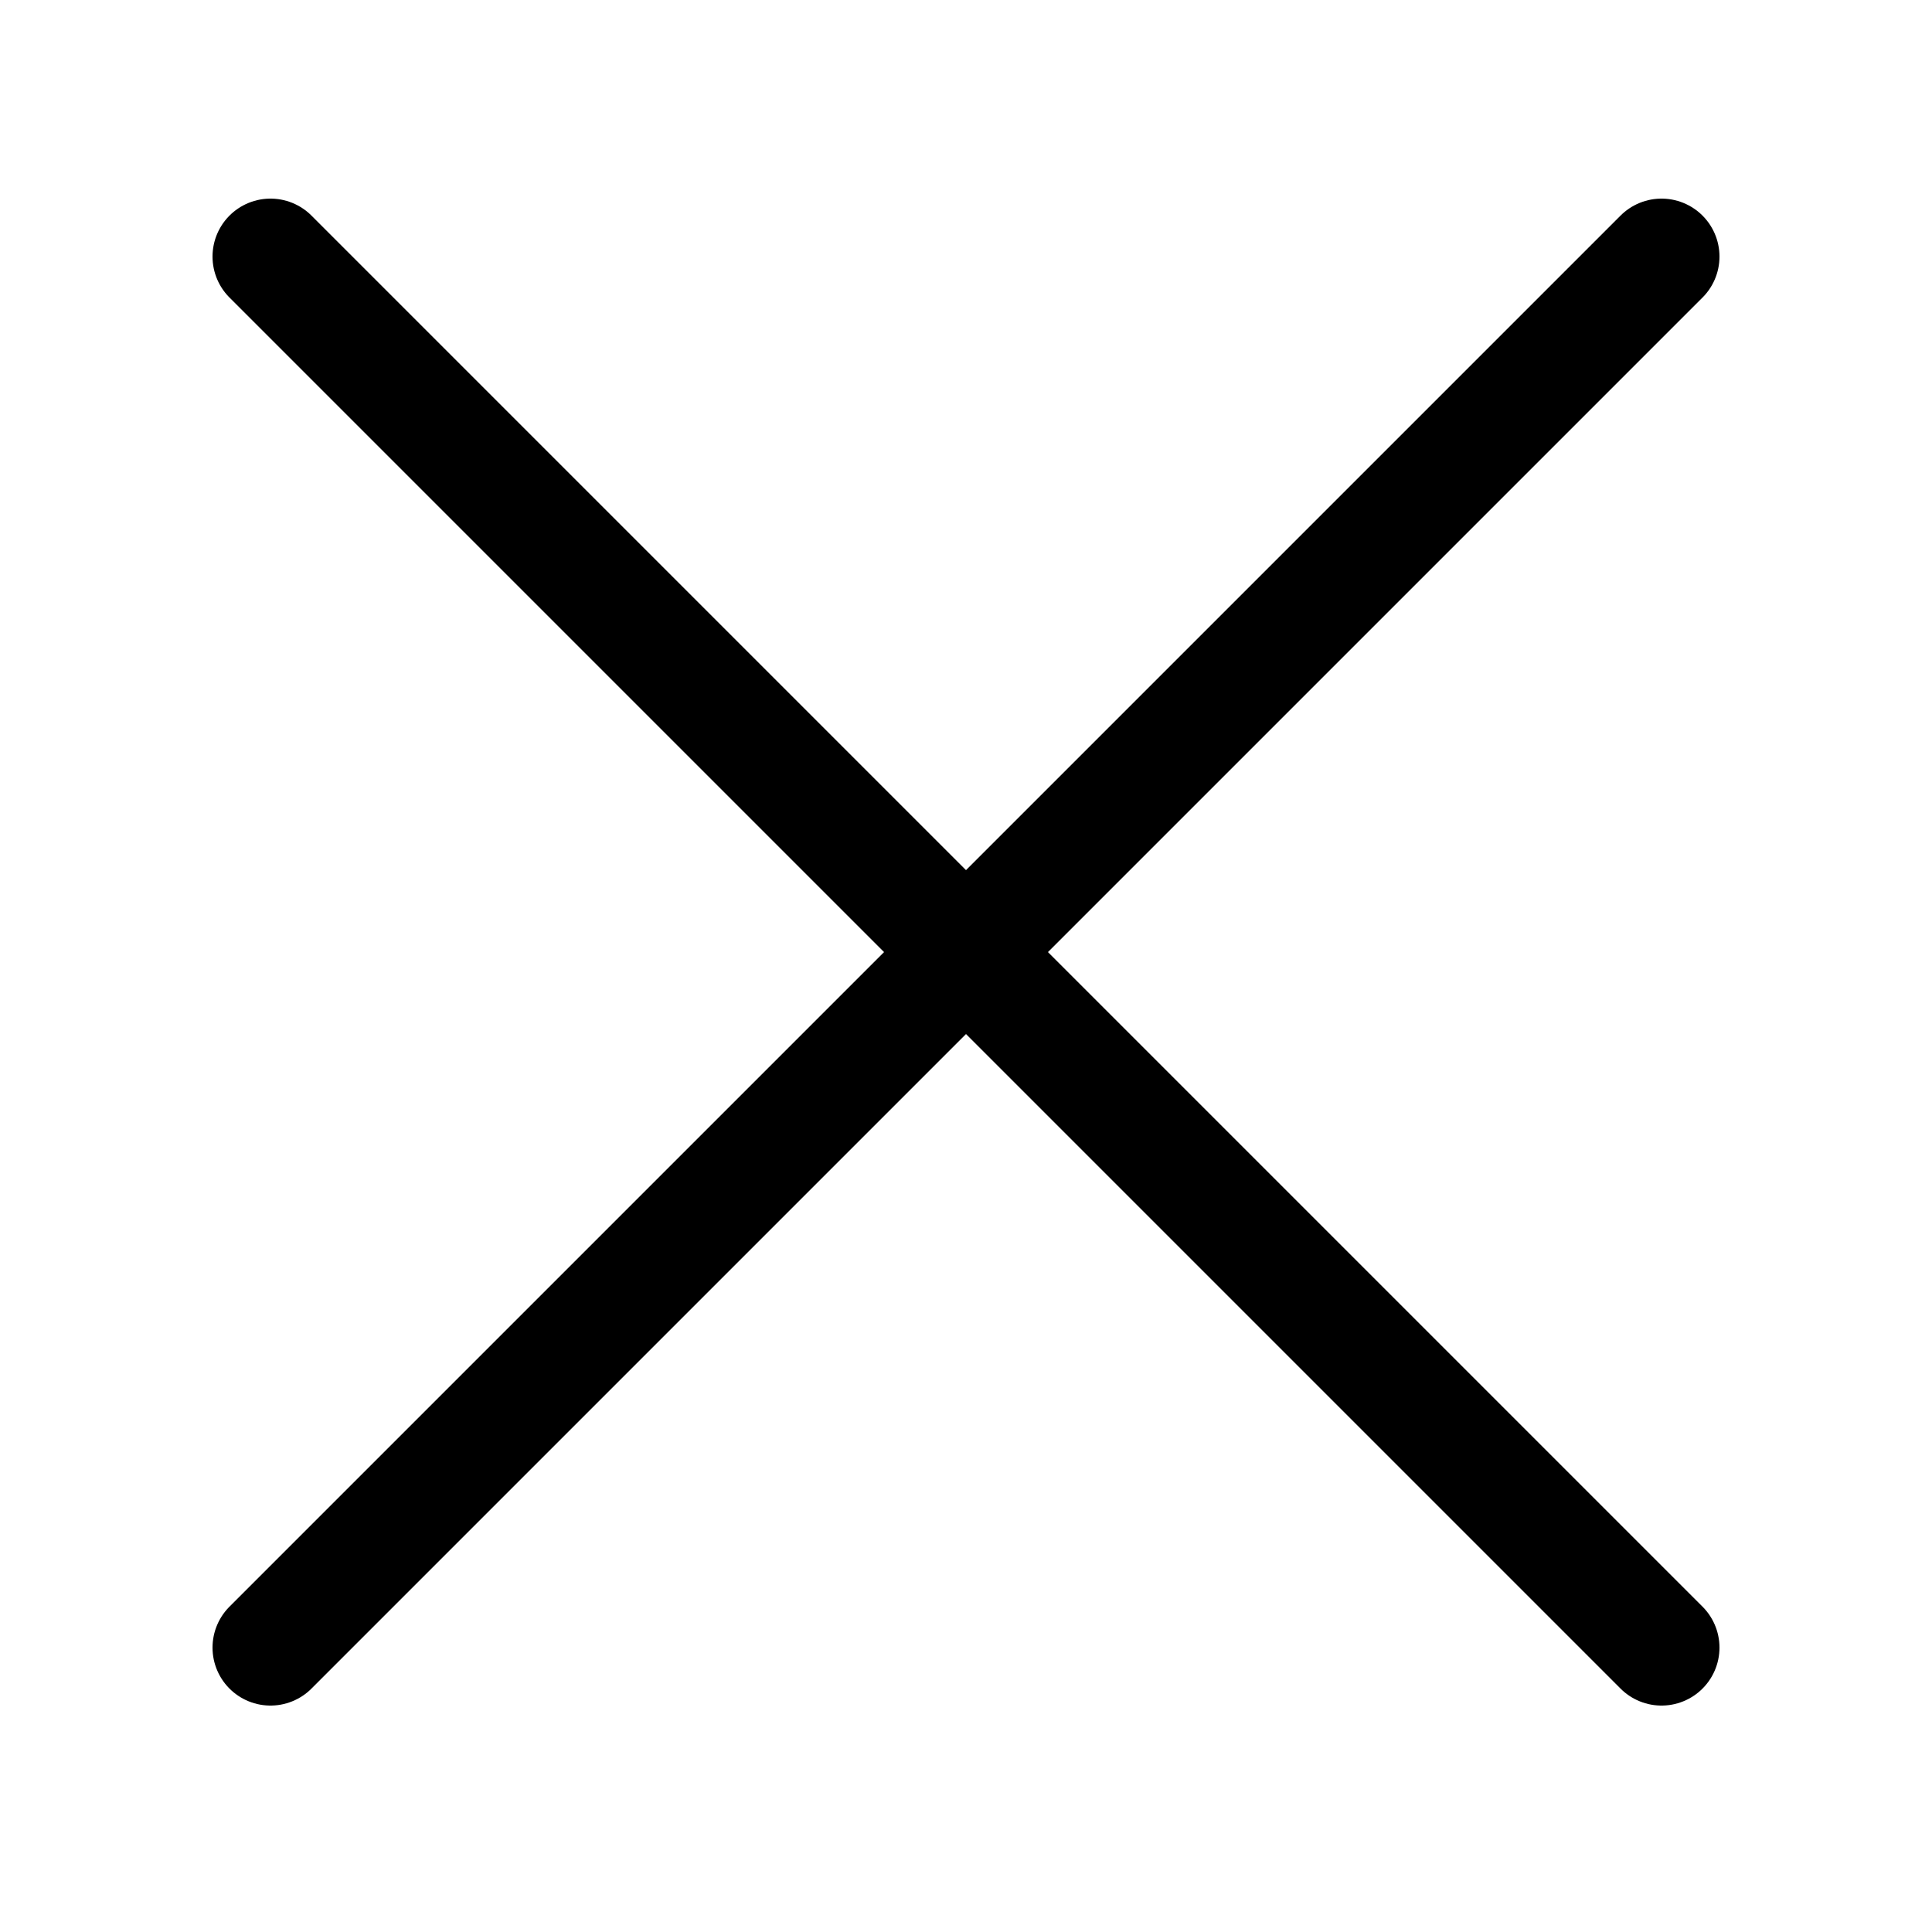
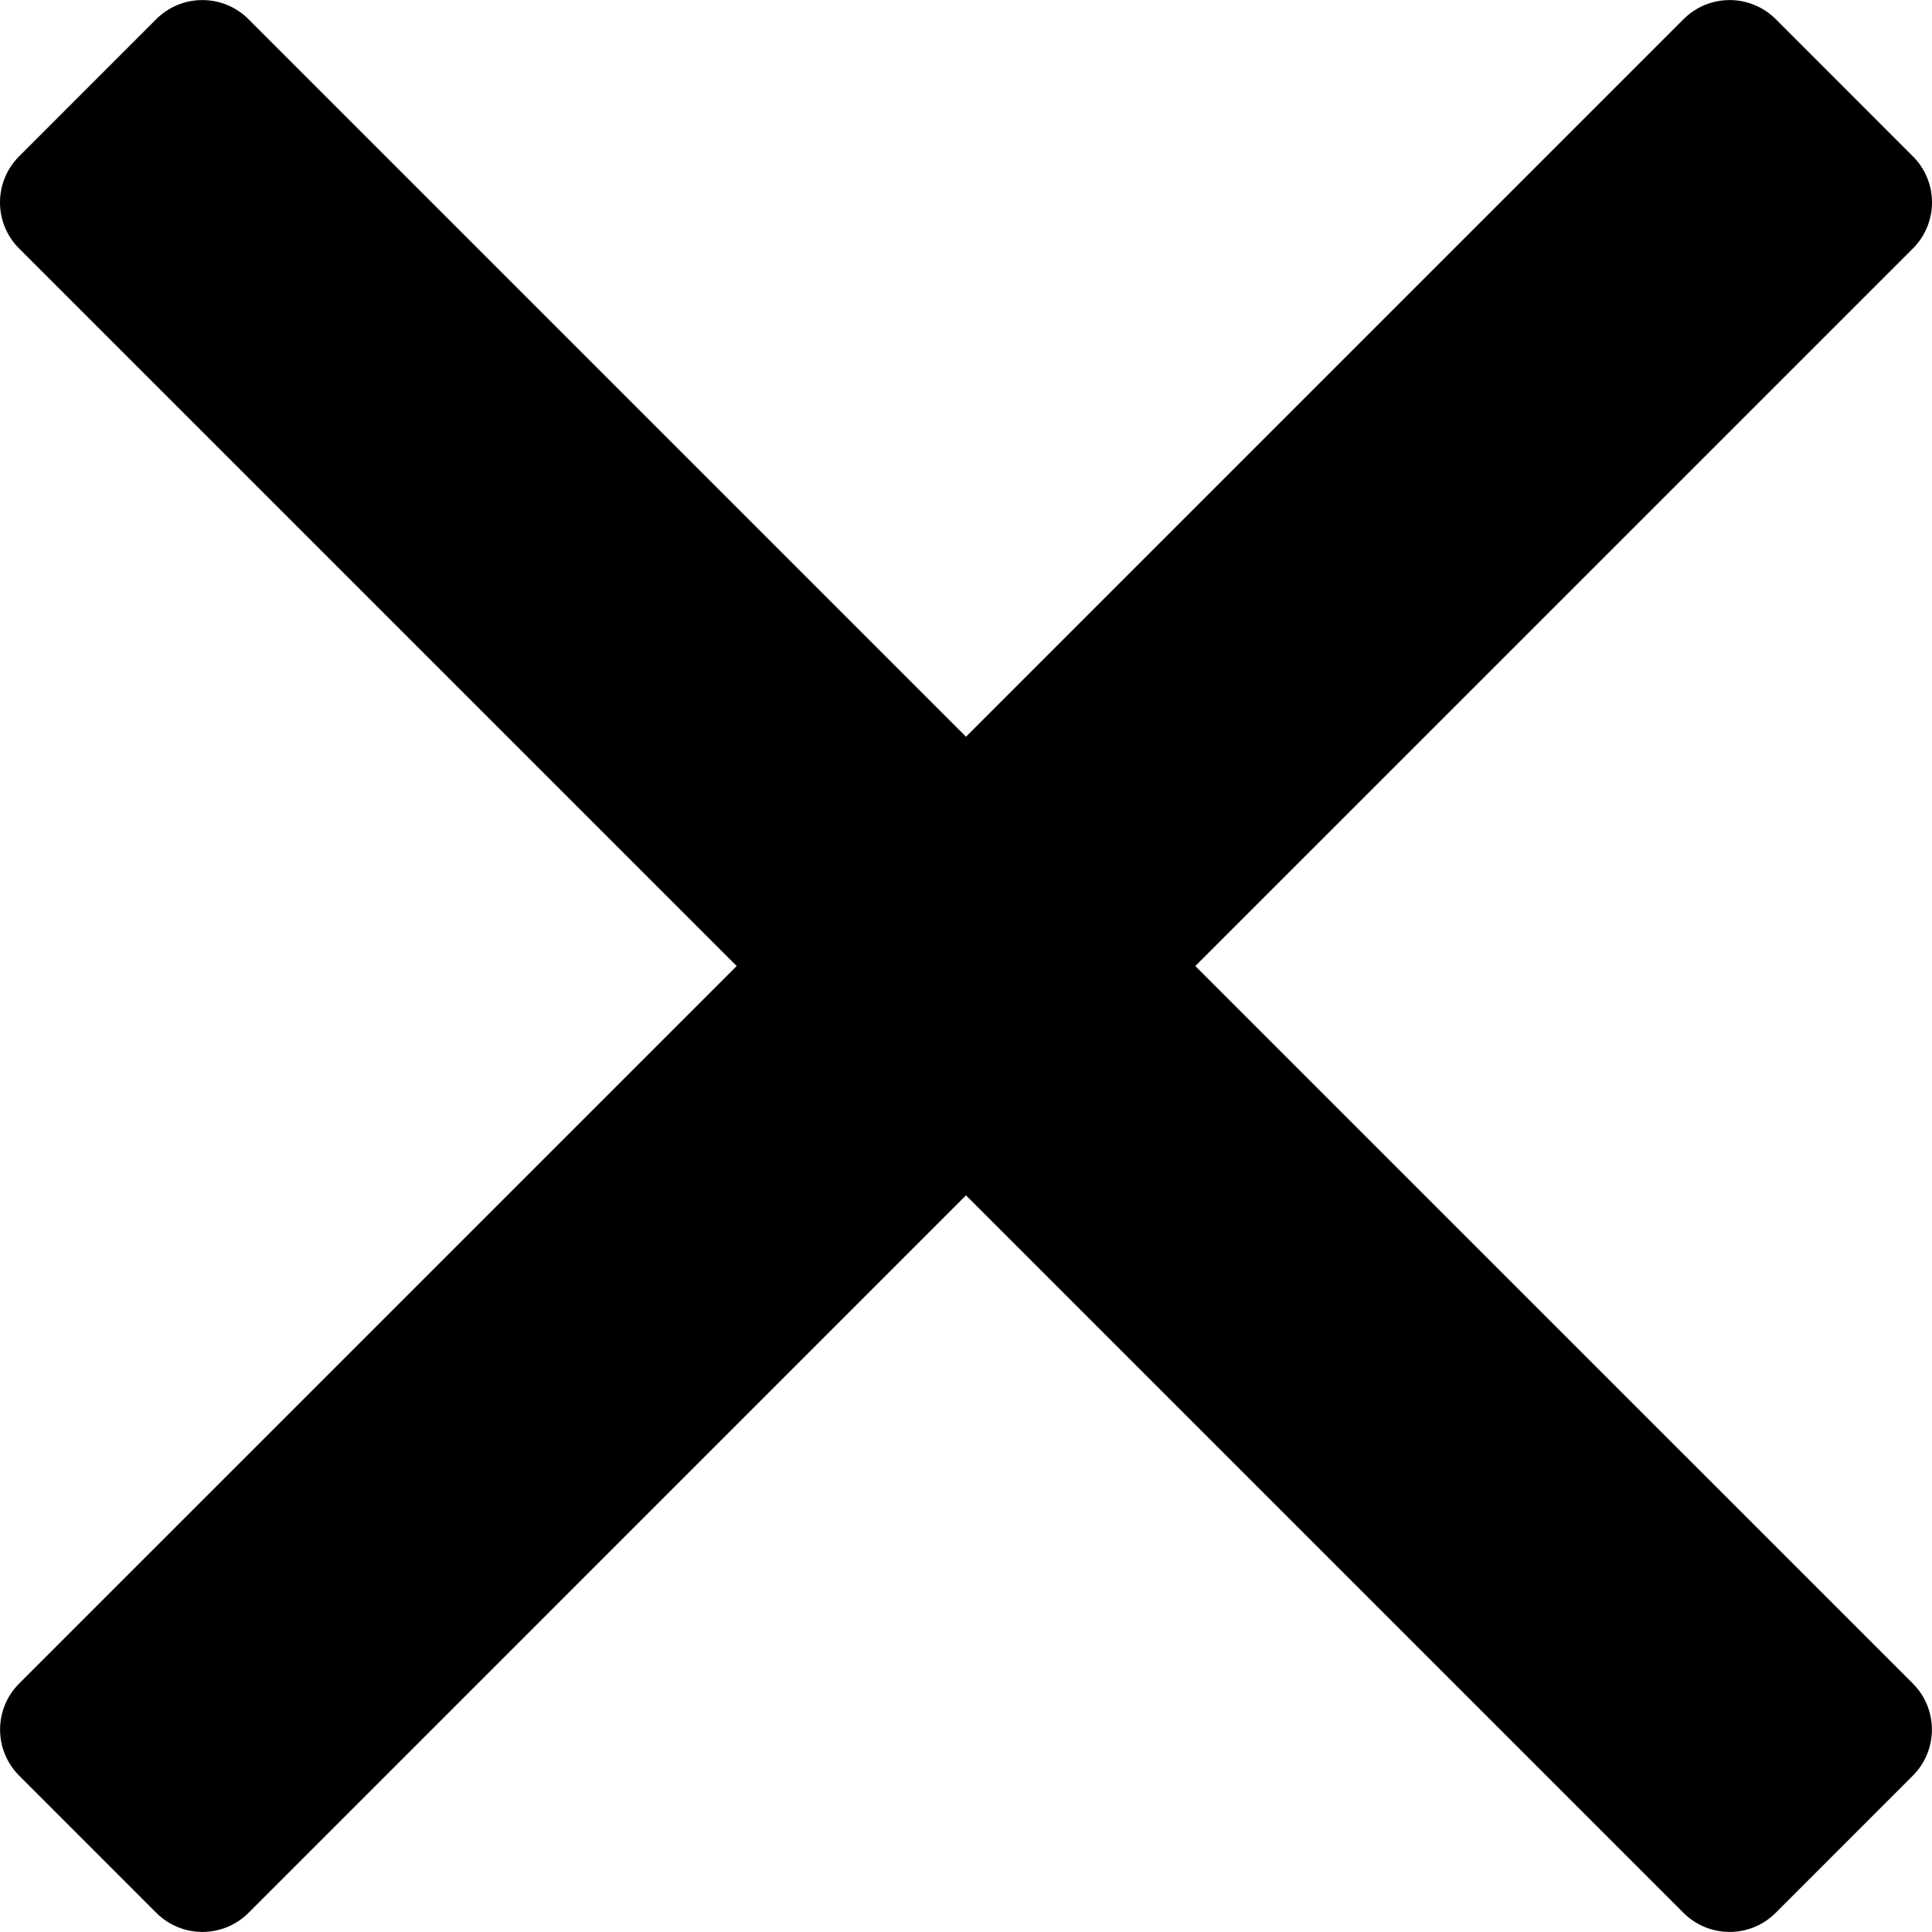
- <svg xmlns="http://www.w3.org/2000/svg" width="800px" height="800px" viewBox="-0.5 0 25 25" fill="none">
-   <path d="M3 21.32L21 3.32" stroke="#000000" stroke-width="1.5" stroke-linecap="round" stroke-linejoin="round" />
-   <path d="M3 3.32L21 21.32" stroke="#000000" stroke-width="1.5" stroke-linecap="round" stroke-linejoin="round" />
+ <svg xmlns="http://www.w3.org/2000/svg" fill="#000000" height="800px" width="800px" version="1.1" id="Capa_1" viewBox="0 0 460.775 460.775" xml:space="preserve">
+   <path d="M285.08,230.397L456.218,59.27c6.076-6.077,6.076-15.911,0-21.986L423.511,4.565c-2.913-2.911-6.866-4.55-10.992-4.55  c-4.127,0-8.08,1.639-10.993,4.55l-171.138,171.14L59.25,4.565c-2.913-2.911-6.866-4.55-10.993-4.55  c-4.126,0-8.08,1.639-10.992,4.55L4.558,37.284c-6.077,6.075-6.077,15.909,0,21.986l171.138,171.128L4.575,401.505  c-6.074,6.077-6.074,15.911,0,21.986l32.709,32.719c2.911,2.911,6.865,4.55,10.992,4.55c4.127,0,8.08-1.639,10.994-4.55  l171.117-171.12l171.118,171.12c2.913,2.911,6.866,4.55,10.993,4.55c4.128,0,8.081-1.639,10.992-4.55l32.709-32.719  c6.074-6.075,6.074-15.909,0-21.986L285.08,230.397z" />
</svg>
